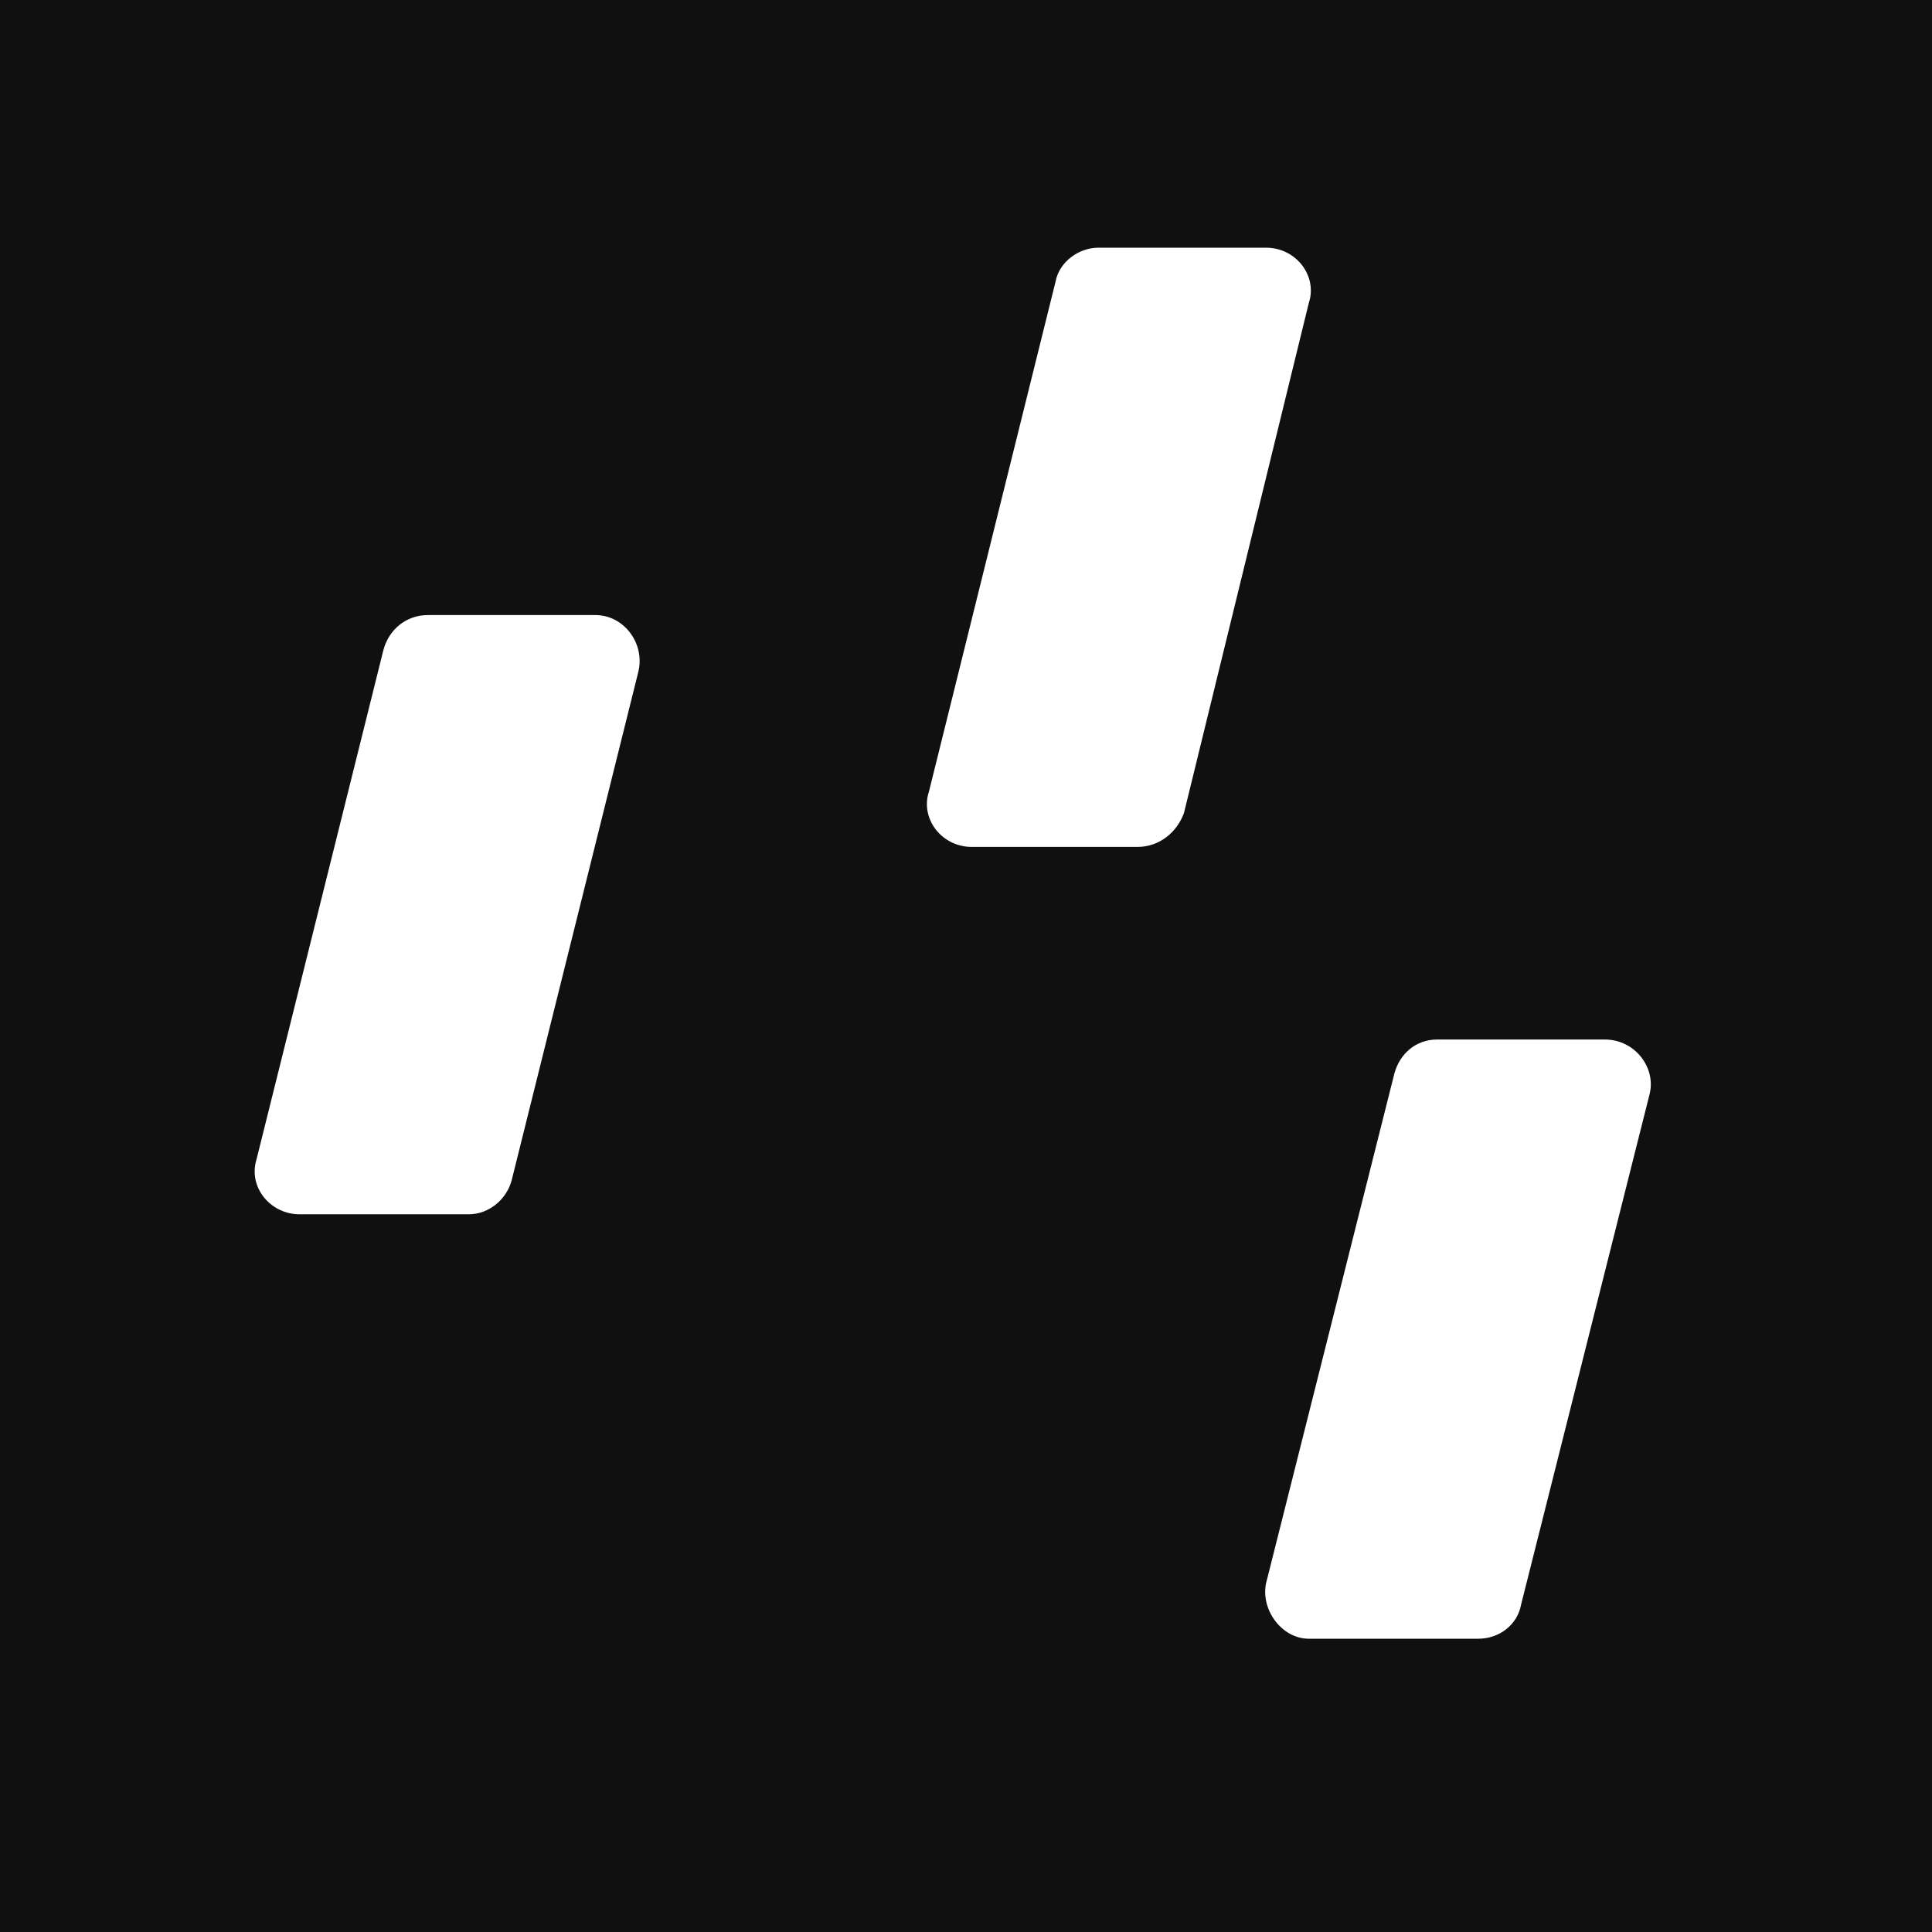
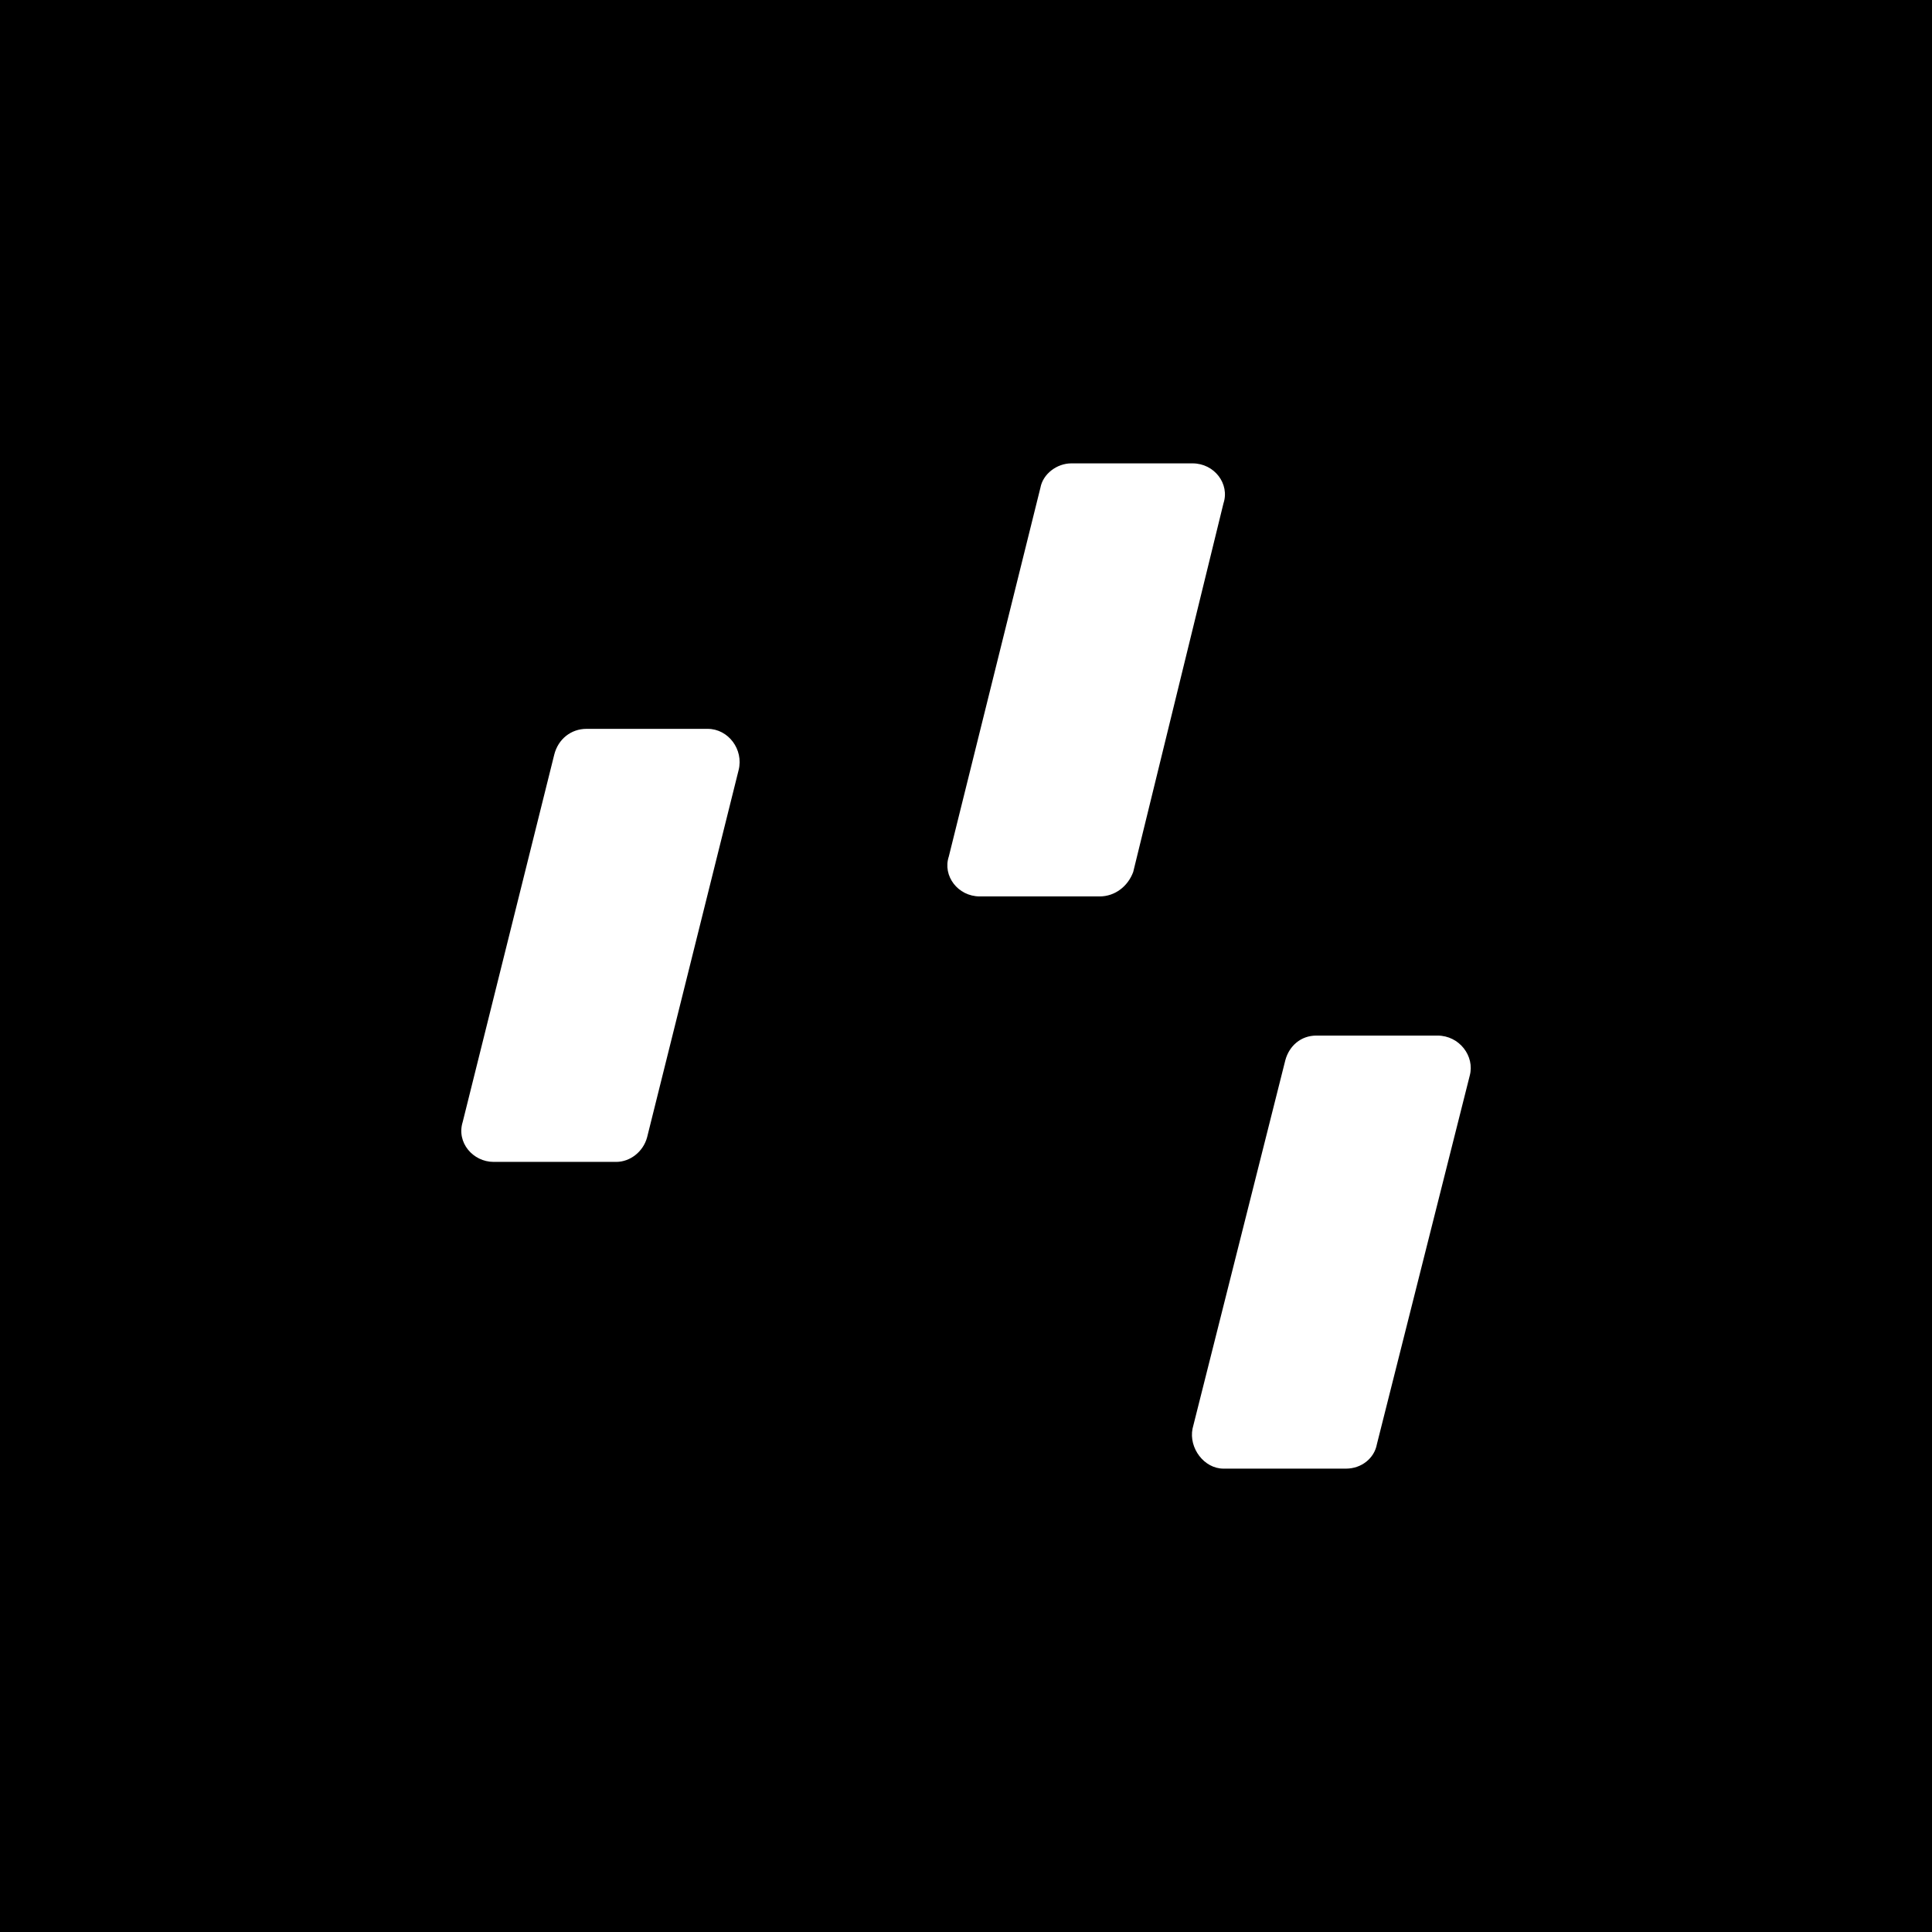
- <svg xmlns="http://www.w3.org/2000/svg" width="128" height="128" viewBox="-5 -5 39 39" fill="none" role="img" aria-label="Photon">
-   <rect x="-5" y="-5" width="39" height="39" fill="#101010" />
-   <path fill="#FFFFFF" d="M24.012 15.984h3.384c.612 0 1.044.576.9 1.116l-2.592 10.296c-.072.396-.432.684-.864.684h-3.42c-.54 0-.972-.576-.864-1.116l2.592-10.296c.108-.396.432-.684.864-.684ZM17.172 0h3.384c.612 0 1.044.576.864 1.116l-2.52 10.296c-.144.396-.504.684-.936.684h-3.348c-.612 0-1.044-.576-.864-1.116L16.308.684C16.38.288 16.776 0 17.172 0ZM3.636 7.416H7.02c.576 0 1.008.576.864 1.152l-2.556 10.26c-.108.396-.468.684-.864.684h-3.42c-.576 0-1.044-.54-.864-1.116l2.556-10.26c.108-.432.468-.72.9-.72Z" />
+ <svg xmlns="http://www.w3.org/2000/svg" width="128" height="128" viewBox="-14.684 -14.75 61.5 61.5" role="img" aria-label="Photon">
+   <rect x="-14.684" y="-14.75" width="61.5" height="61.5" fill="#000000" />
+   <path fill="#FFFFFF" d="M 27.217 18.215 L 31.075 18.215 C 31.773 18.215 32.266 18.872 32.102 19.487 L 29.146 31.221 C 29.064 31.672 28.654 32 28.161 32 L 24.262 32 C 23.646 32 23.154 31.344 23.277 30.728 L 26.232 18.995 C 26.355 18.544 26.725 18.215 27.217 18.215 Z M 19.419 0 L 23.277 0 C 23.975 0 24.467 0.656 24.262 1.272 L 21.389 13.005 C 21.225 13.456 20.814 13.785 20.322 13.785 L 16.504 13.785 C 15.807 13.785 15.314 13.128 15.519 12.513 L 18.434 0.779 C 18.516 0.328 18.967 0 19.419 0 Z M 3.985 8.451 L 7.843 8.451 C 8.5 8.451 8.993 9.108 8.828 9.764 L 5.914 21.456 C 5.791 21.908 5.38 22.236 4.929 22.236 L 1.03 22.236 C 0.373 22.236 -0.161 21.62 0.045 20.964 L 2.959 9.272 C 3.082 8.779 3.492 8.451 3.985 8.451 Z" />
</svg>
